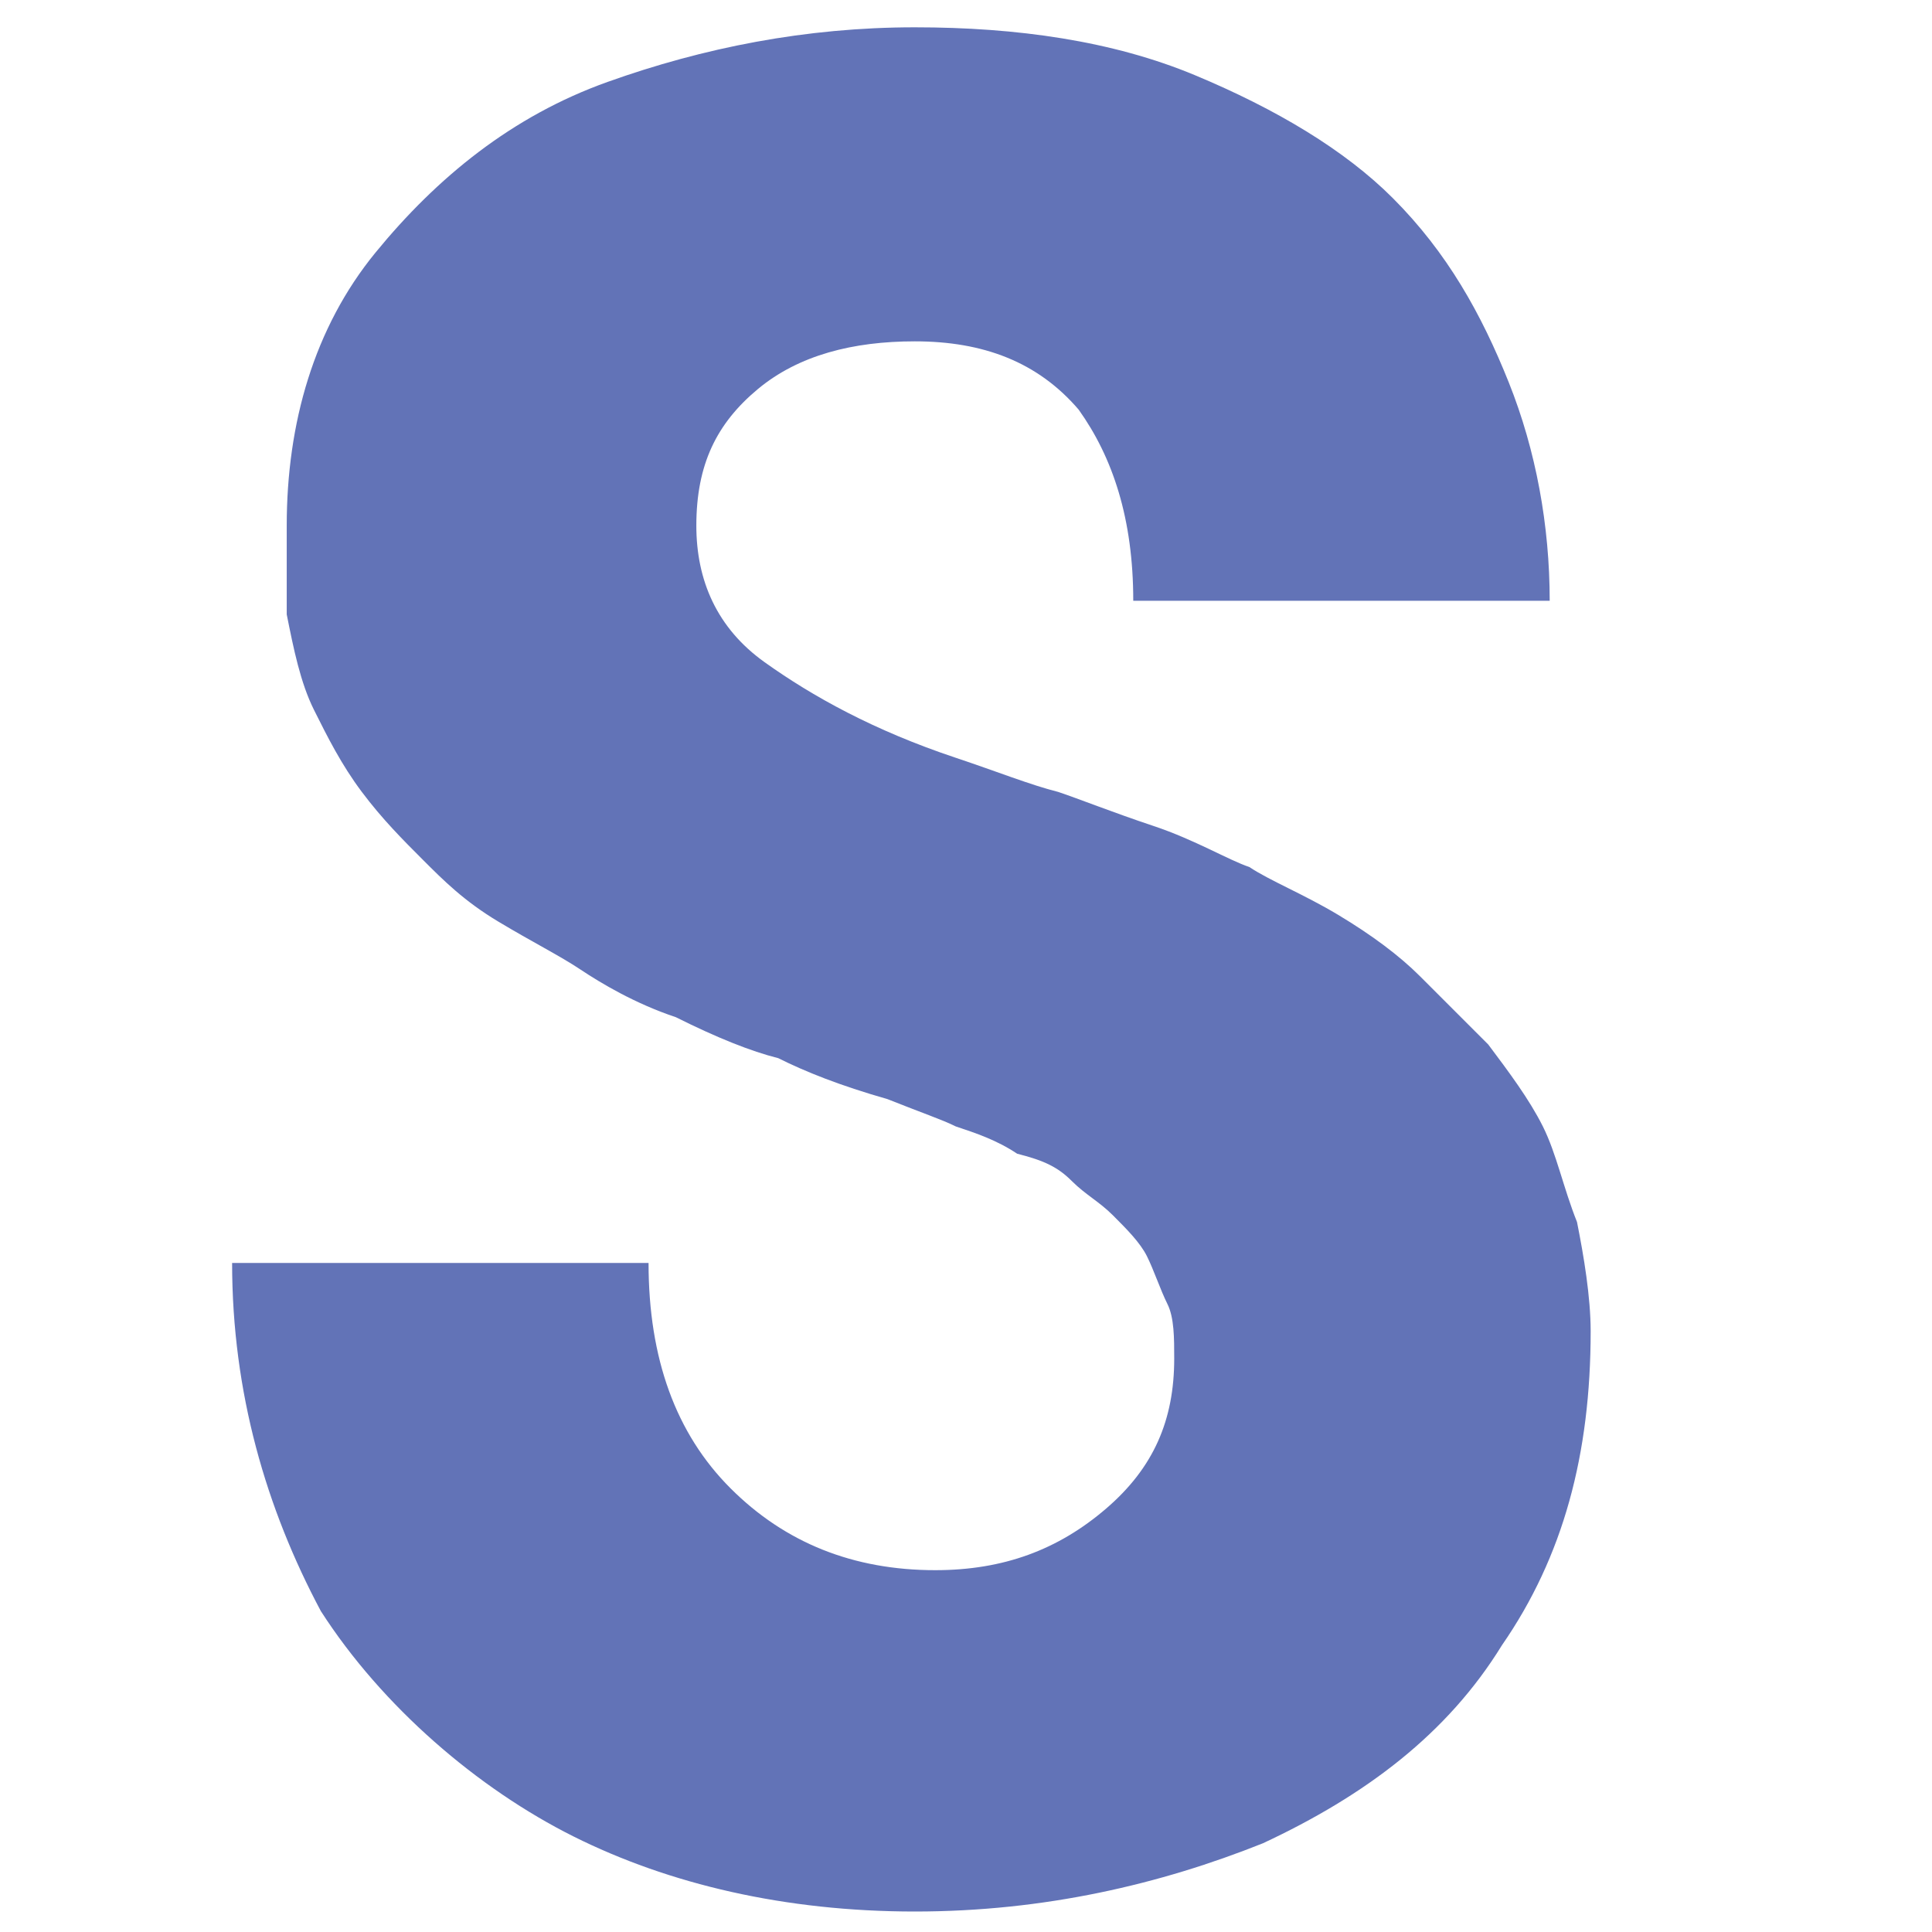
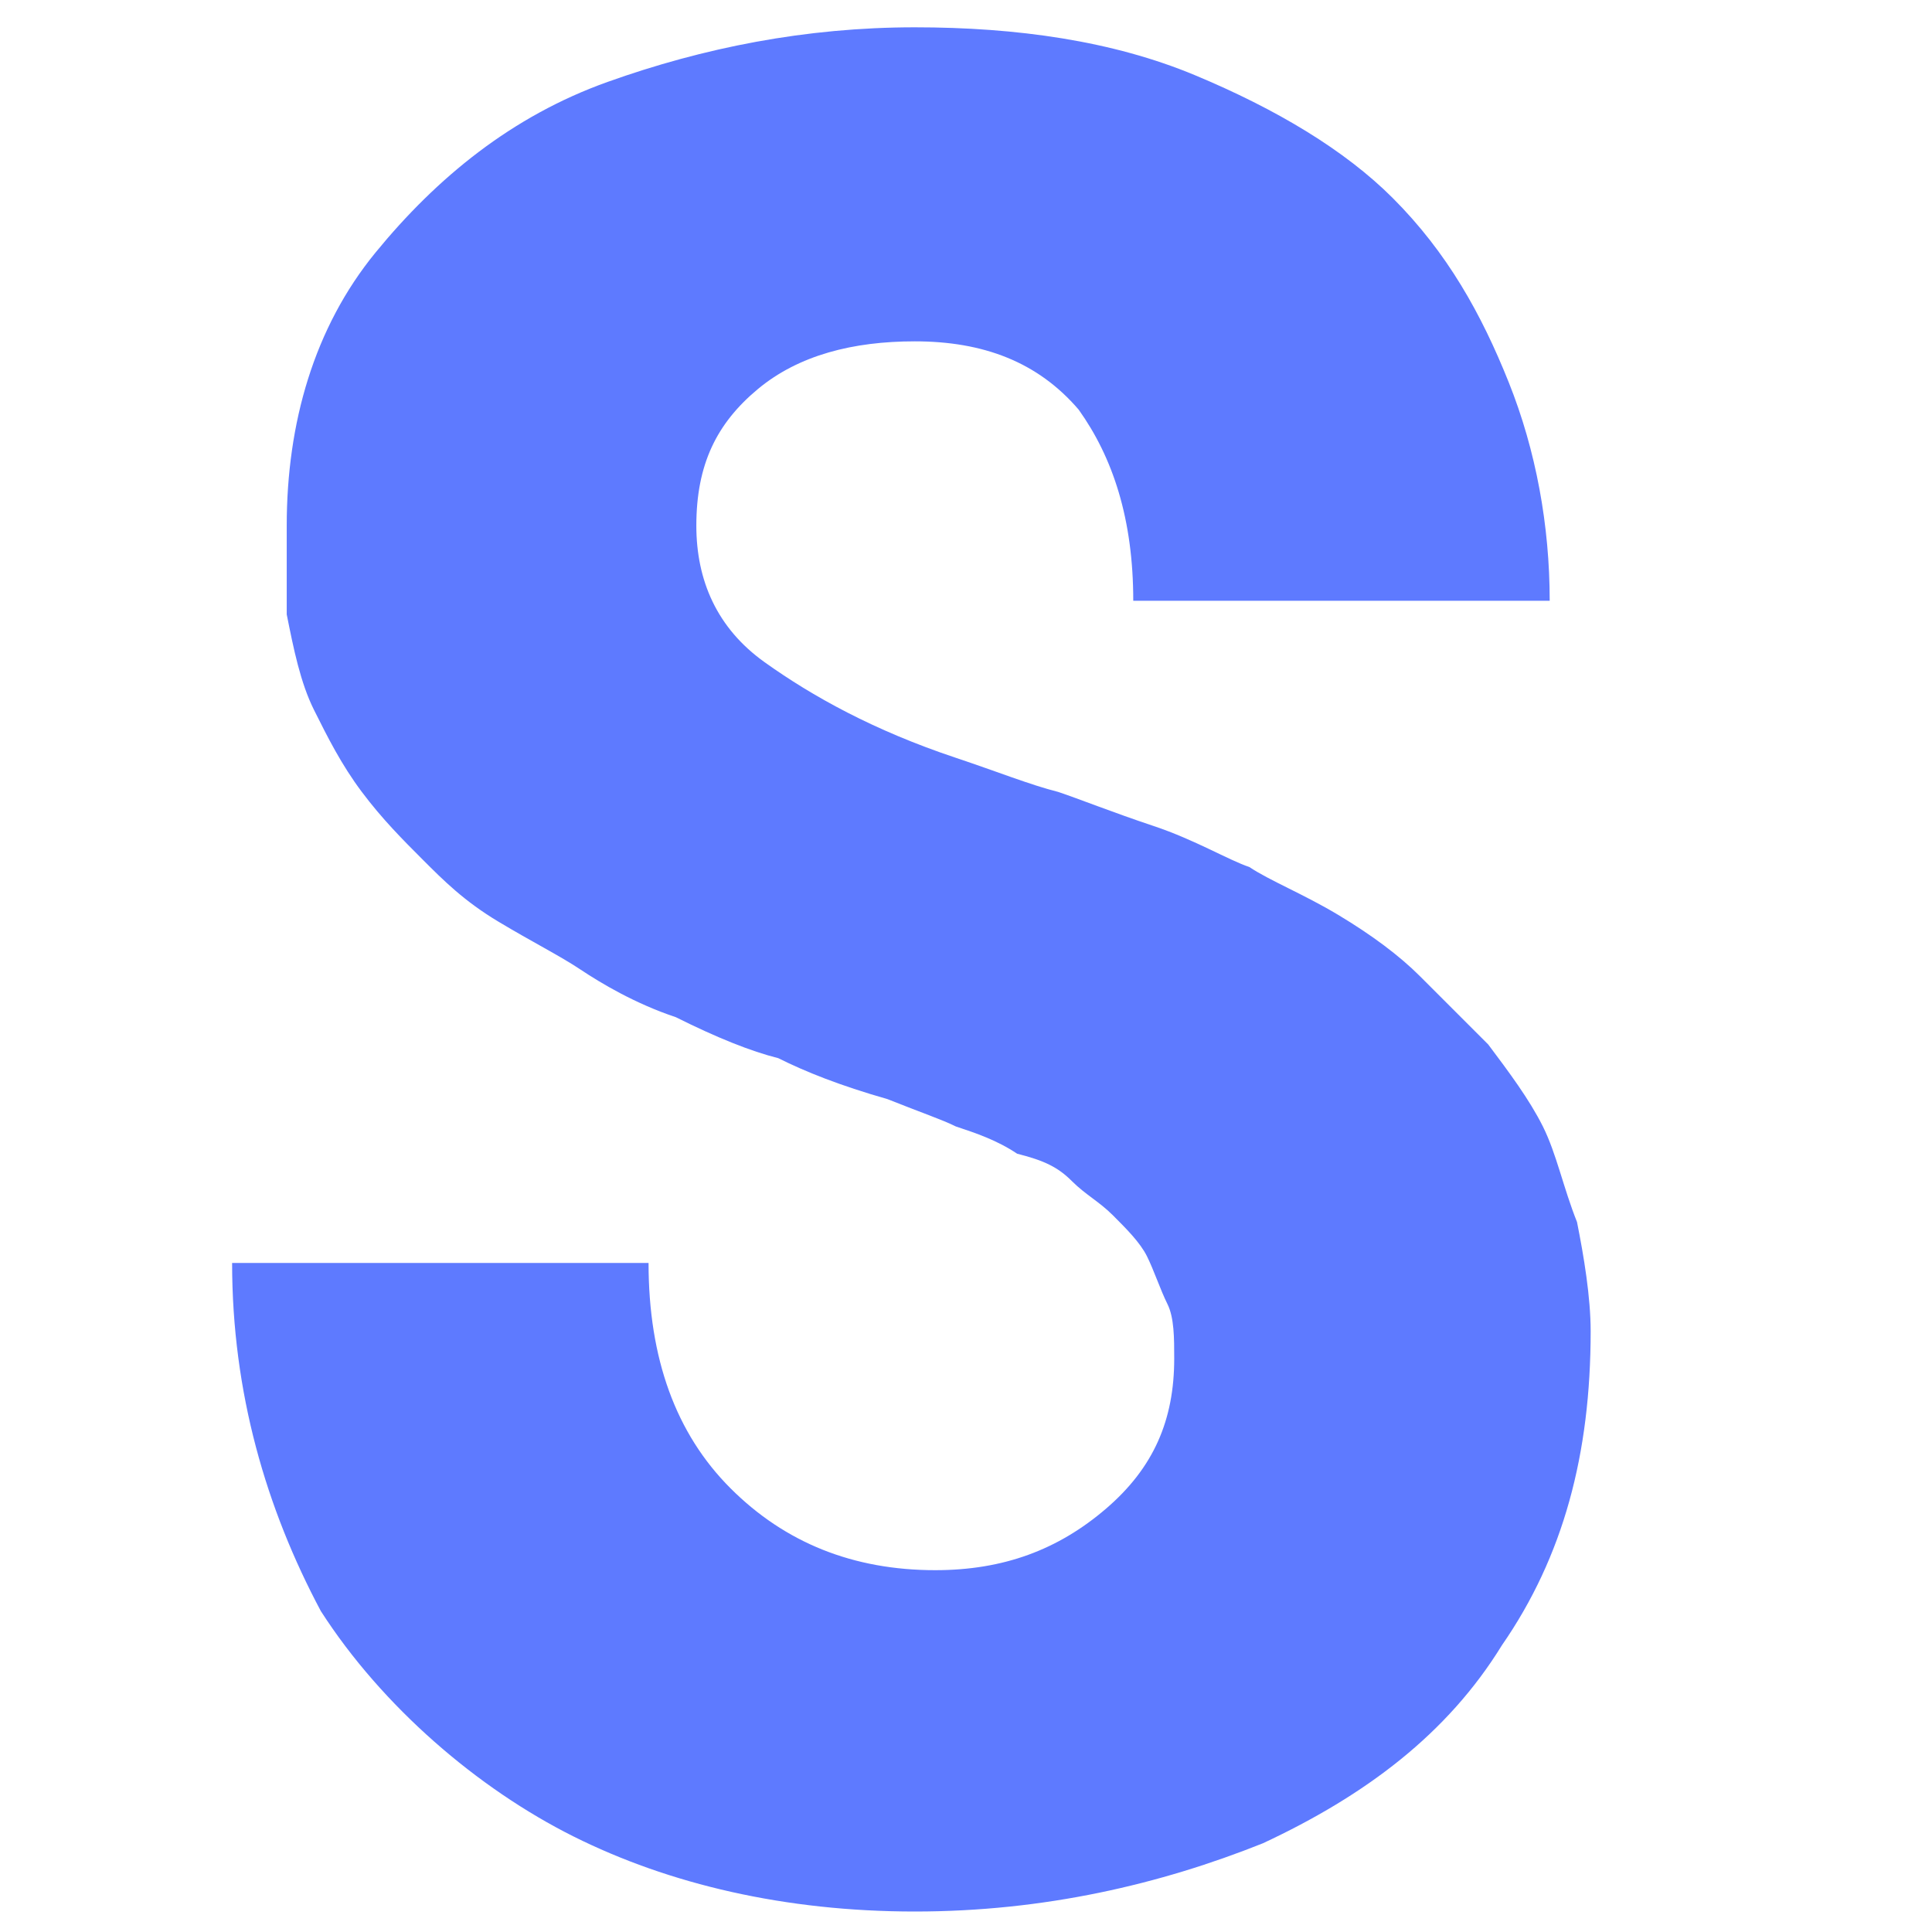
<svg xmlns="http://www.w3.org/2000/svg" version="1.1" id="Layer_1" x="0px" y="0px" viewBox="0 0 28.3 28.3" style="enable-background:new 0 0 28.3 28.3;" xml:space="preserve">
  <style type="text/css">
- 	.st0{fill:#6273B7;}
+ 	.st0{fill:#5E7AFF;}
</style>
  <g>
-     <path class="st0" d="M3.4,18.5h6.1c0,1.4,0.4,2.5,1.2,3.3s1.8,1.2,3,1.2c1,0,1.8-0.3,2.5-0.9c0.7-0.6,1-1.3,1-2.2   c0-0.3,0-0.6-0.1-0.8s-0.2-0.5-0.3-0.7c-0.1-0.2-0.3-0.4-0.5-0.6c-0.2-0.2-0.4-0.3-0.6-0.5s-0.4-0.3-0.8-0.4   c-0.3-0.2-0.6-0.3-0.9-0.4c-0.2-0.1-0.5-0.2-1-0.4c-0.7-0.2-1.2-0.4-1.6-0.6c-0.4-0.1-0.9-0.3-1.5-0.6c-0.6-0.2-1.1-0.5-1.4-0.7   c-0.3-0.2-0.7-0.4-1.2-0.7c-0.5-0.3-0.8-0.6-1.1-0.9c-0.3-0.3-0.6-0.6-0.9-1s-0.5-0.8-0.7-1.2c-0.2-0.4-0.3-0.9-0.4-1.4   C4.2,8.8,4.2,8.3,4.2,7.7c0-1.5,0.4-2.9,1.3-4c0.9-1.1,2-2,3.4-2.5c1.4-0.5,2.9-0.8,4.5-0.8c1.5,0,2.9,0.2,4.1,0.7s2.2,1.1,2.9,1.8   c0.8,0.8,1.3,1.7,1.7,2.7s0.6,2.1,0.6,3.2h-6.1c0-1.2-0.3-2.1-0.8-2.8c-0.6-0.7-1.4-1-2.4-1c-0.9,0-1.7,0.2-2.3,0.7   c-0.6,0.5-0.9,1.1-0.9,2c0,0.8,0.3,1.5,1,2s1.6,1,2.8,1.4c0.6,0.2,1.1,0.4,1.5,0.5c0.3,0.1,0.8,0.3,1.4,0.5   c0.6,0.2,1.1,0.5,1.4,0.6c0.3,0.2,0.8,0.4,1.3,0.7c0.5,0.3,0.9,0.6,1.2,0.9s0.6,0.6,1,1c0.3,0.4,0.6,0.8,0.8,1.2s0.3,0.9,0.5,1.4   c0.1,0.5,0.2,1.1,0.2,1.6c0,1.8-0.4,3.3-1.3,4.6c-0.8,1.3-2,2.2-3.5,2.9c-1.5,0.6-3.2,1-5.1,1c-1.9,0-3.6-0.4-5-1.1   S5.6,25,4.7,23.6C3.9,22.1,3.4,20.4,3.4,18.5z" />
+     <path class="st0" d="M3.4,18.5h6.1c0,1.4,0.4,2.5,1.2,3.3s1.8,1.2,3,1.2c1,0,1.8-0.3,2.5-0.9s1-1.3,1-2.2c0-0.3,0-0.6-0.1-0.8   s-0.2-0.5-0.3-0.7c-0.1-0.2-0.3-0.4-0.5-0.6s-0.4-0.3-0.6-0.5s-0.4-0.3-0.8-0.4c-0.3-0.2-0.6-0.3-0.9-0.4c-0.2-0.1-0.5-0.2-1-0.4   c-0.7-0.2-1.2-0.4-1.6-0.6c-0.4-0.1-0.9-0.3-1.5-0.6c-0.6-0.2-1.1-0.5-1.4-0.7c-0.3-0.2-0.7-0.4-1.2-0.7s-0.8-0.6-1.1-0.9   c-0.3-0.3-0.6-0.6-0.9-1s-0.5-0.8-0.7-1.2S4.3,9.5,4.2,9c0-0.2,0-0.7,0-1.3c0-1.5,0.4-2.9,1.3-4s2-2,3.4-2.5s2.9-0.8,4.5-0.8   c1.5,0,2.9,0.2,4.1,0.7s2.2,1.1,2.9,1.8c0.8,0.8,1.3,1.7,1.7,2.7s0.6,2.1,0.6,3.2h-6.1c0-1.2-0.3-2.1-0.8-2.8c-0.6-0.7-1.4-1-2.4-1   c-0.9,0-1.7,0.2-2.3,0.7s-0.9,1.1-0.9,2c0,0.8,0.3,1.5,1,2s1.6,1,2.8,1.4c0.6,0.2,1.1,0.4,1.5,0.5c0.3,0.1,0.8,0.3,1.4,0.5   s1.1,0.5,1.4,0.6c0.3,0.2,0.8,0.4,1.3,0.7s0.9,0.6,1.2,0.9s0.6,0.6,1,1c0.3,0.4,0.6,0.8,0.8,1.2s0.3,0.9,0.5,1.4   c0.1,0.5,0.2,1.1,0.2,1.6c0,1.8-0.4,3.3-1.3,4.6c-0.8,1.3-2,2.2-3.5,2.9c-1.5,0.6-3.2,1-5.1,1s-3.6-0.4-5-1.1S5.6,25,4.7,23.6   C3.9,22.1,3.4,20.4,3.4,18.5z" />
  </g>
</svg>
